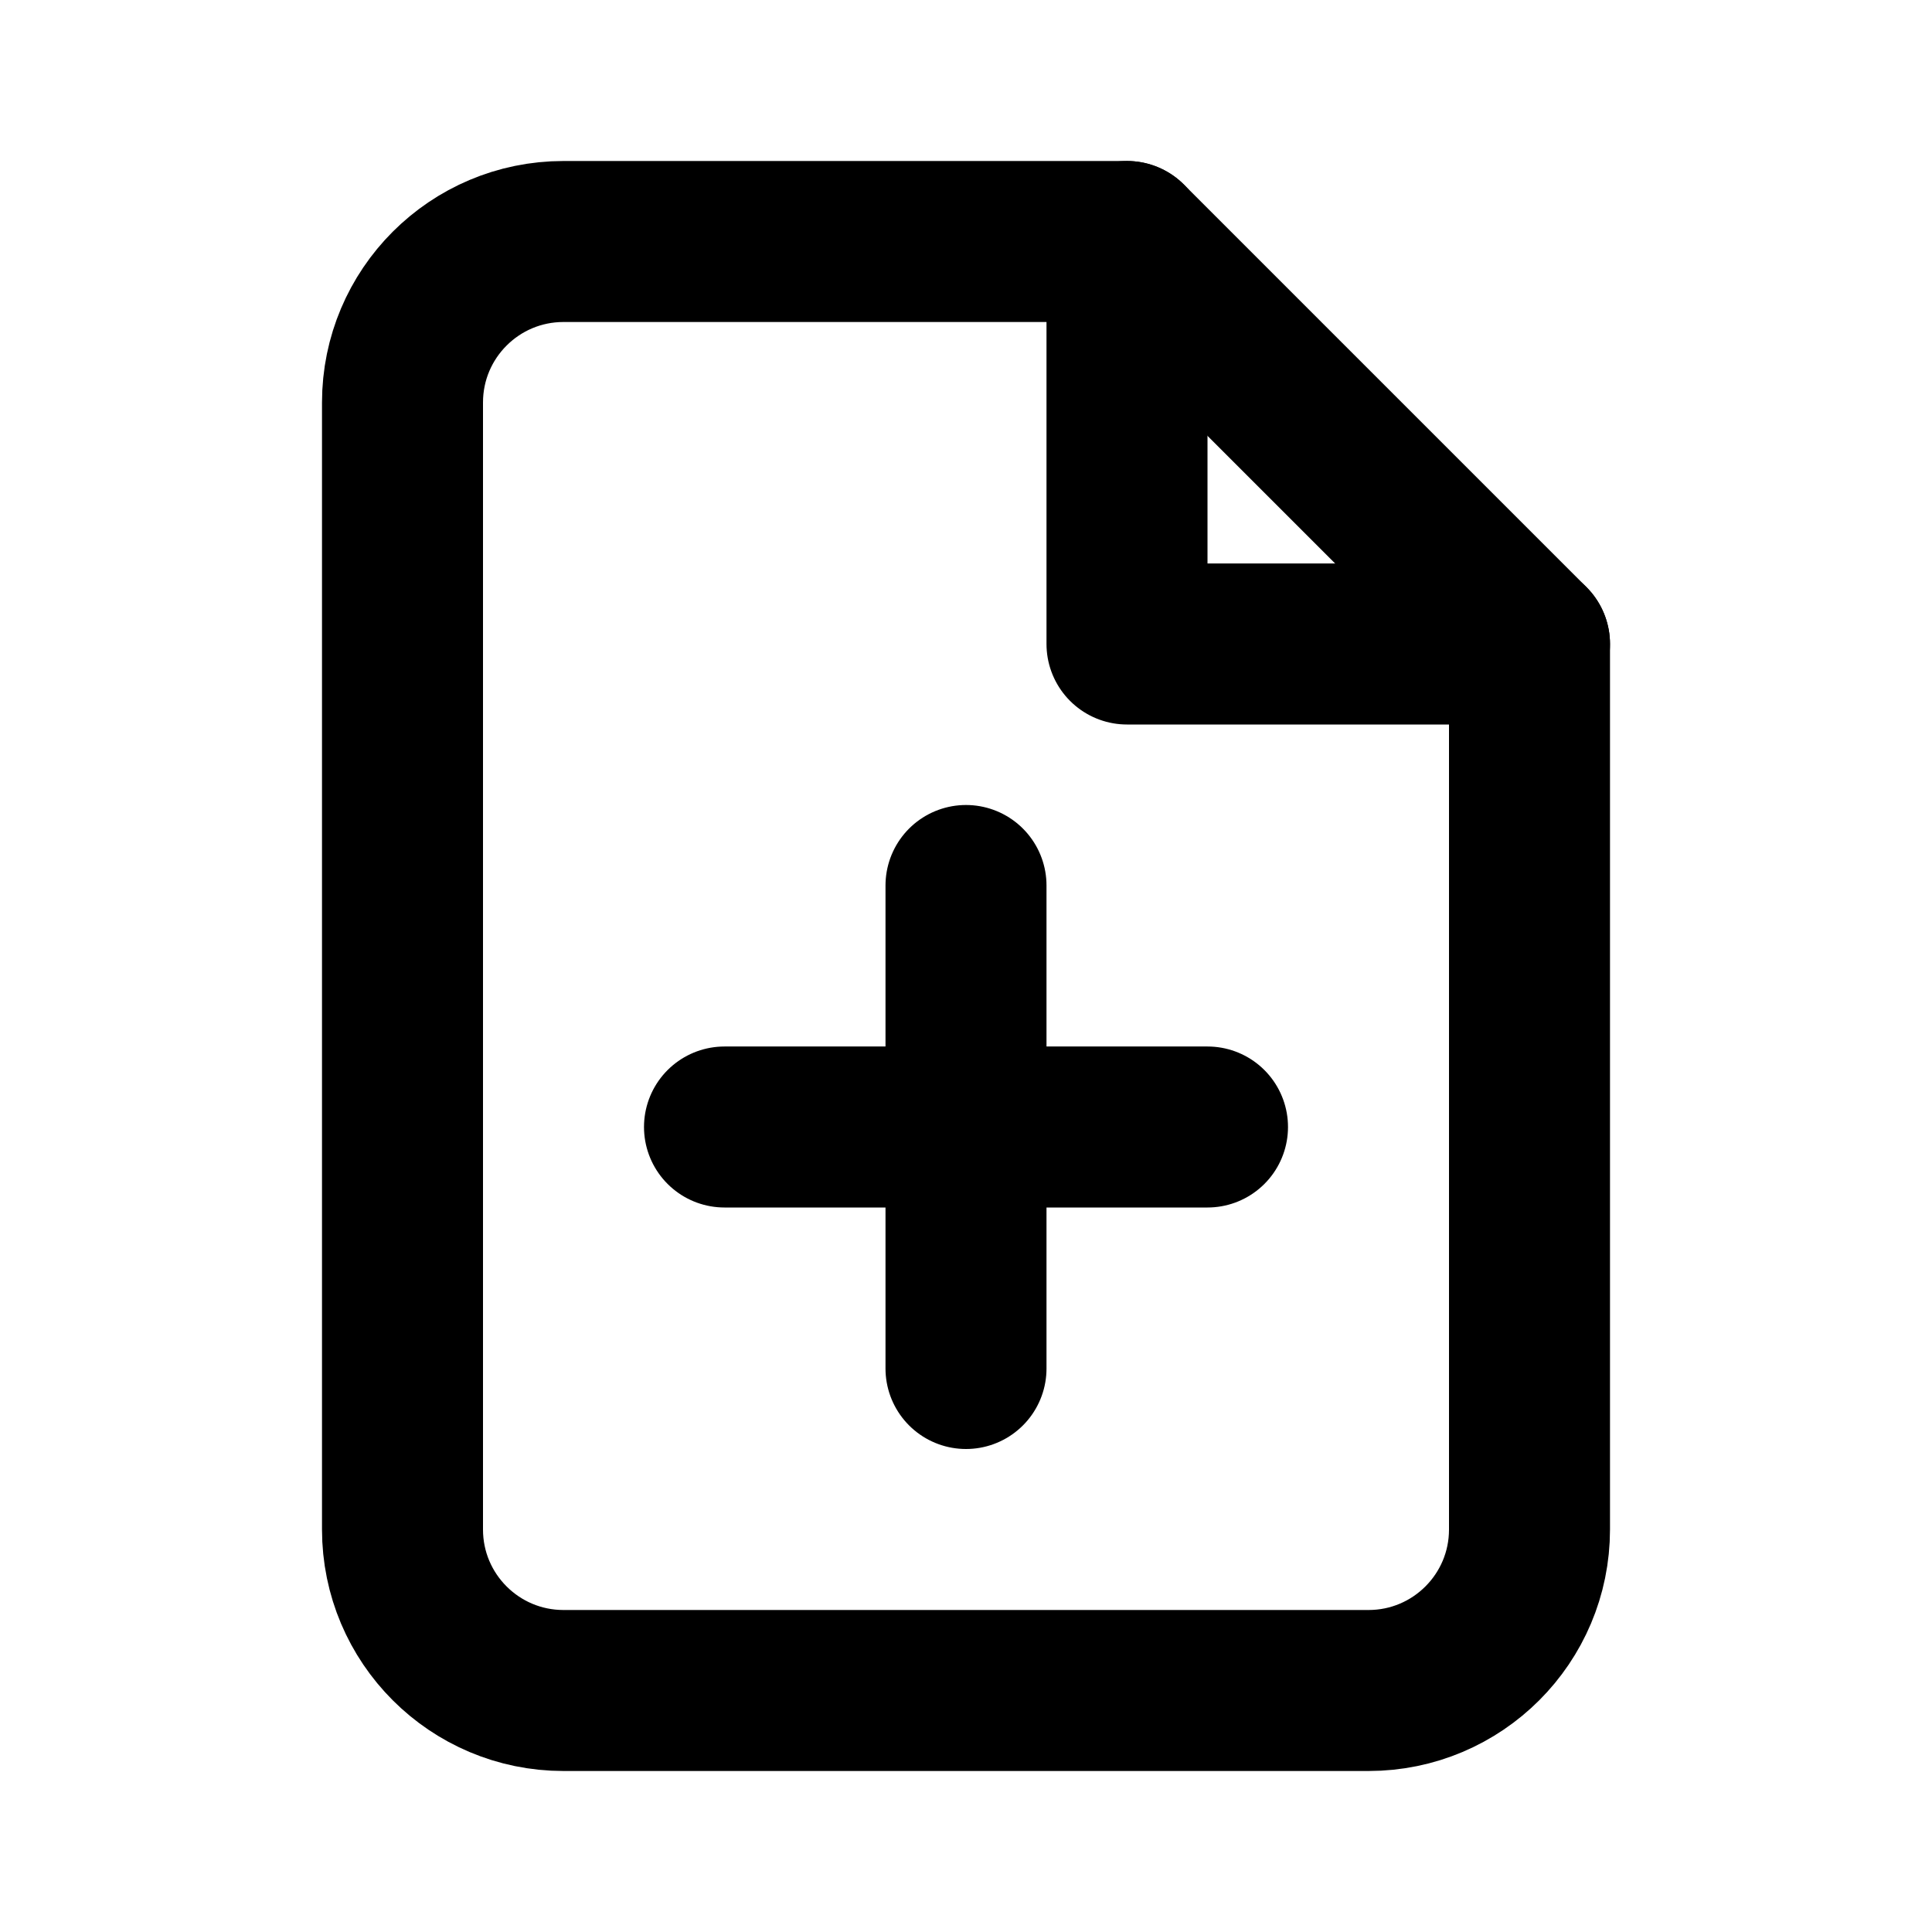
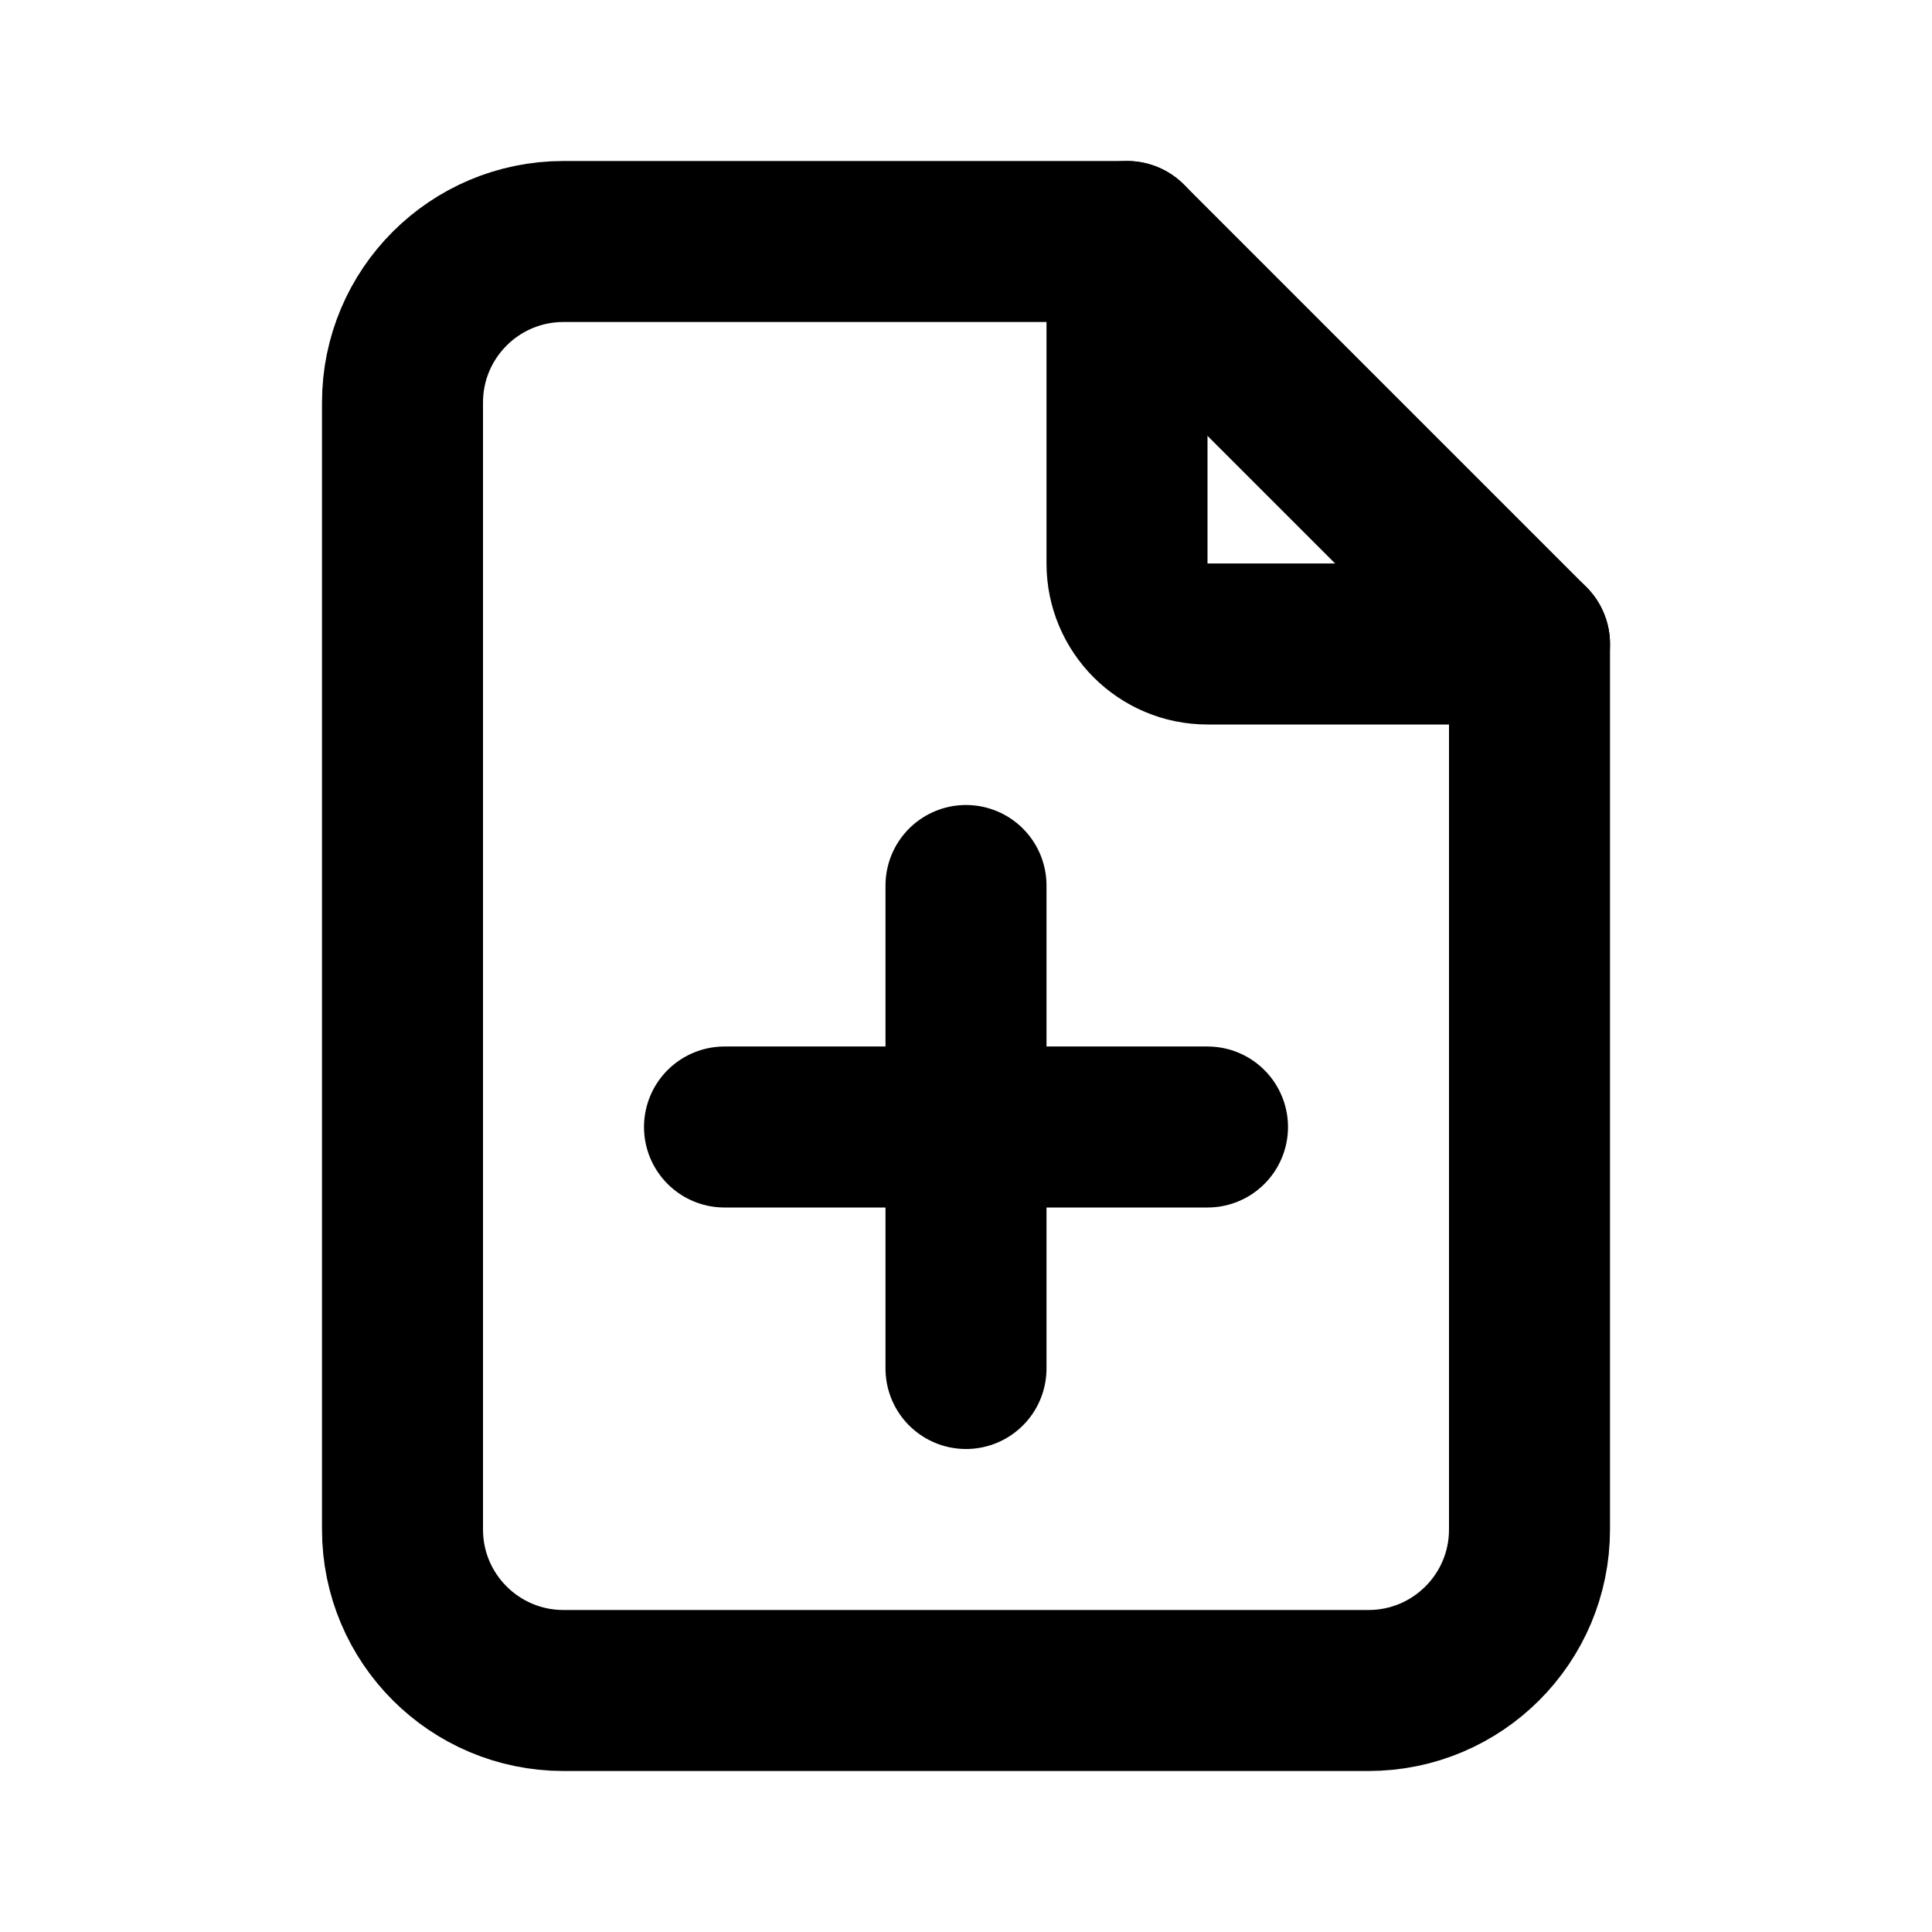
<svg xmlns="http://www.w3.org/2000/svg" class="icon icon-tabler icon-tabler-file-plus" width="24" height="24" viewBox="0 0 24 24" stroke-width="2" stroke="currentColor" fill="none" stroke-linecap="round" stroke-linejoin="round">
  <path stroke="none" d="M0 0h24v24H0z" />
-   <polyline points="14 3 14 8 19 8" />
+   <path d="M14 3v4a1 1 0 0 0 1 1h4" />
  <path d="M17 21h-10a2 2 0 0 1 -2 -2v-14a2 2 0 0 1 2 -2h7l5 5v11a2 2 0 0 1 -2 2z" />
  <line x1="12" y1="11" x2="12" y2="17" />
  <line x1="9" y1="14" x2="15" y2="14" />
</svg>
